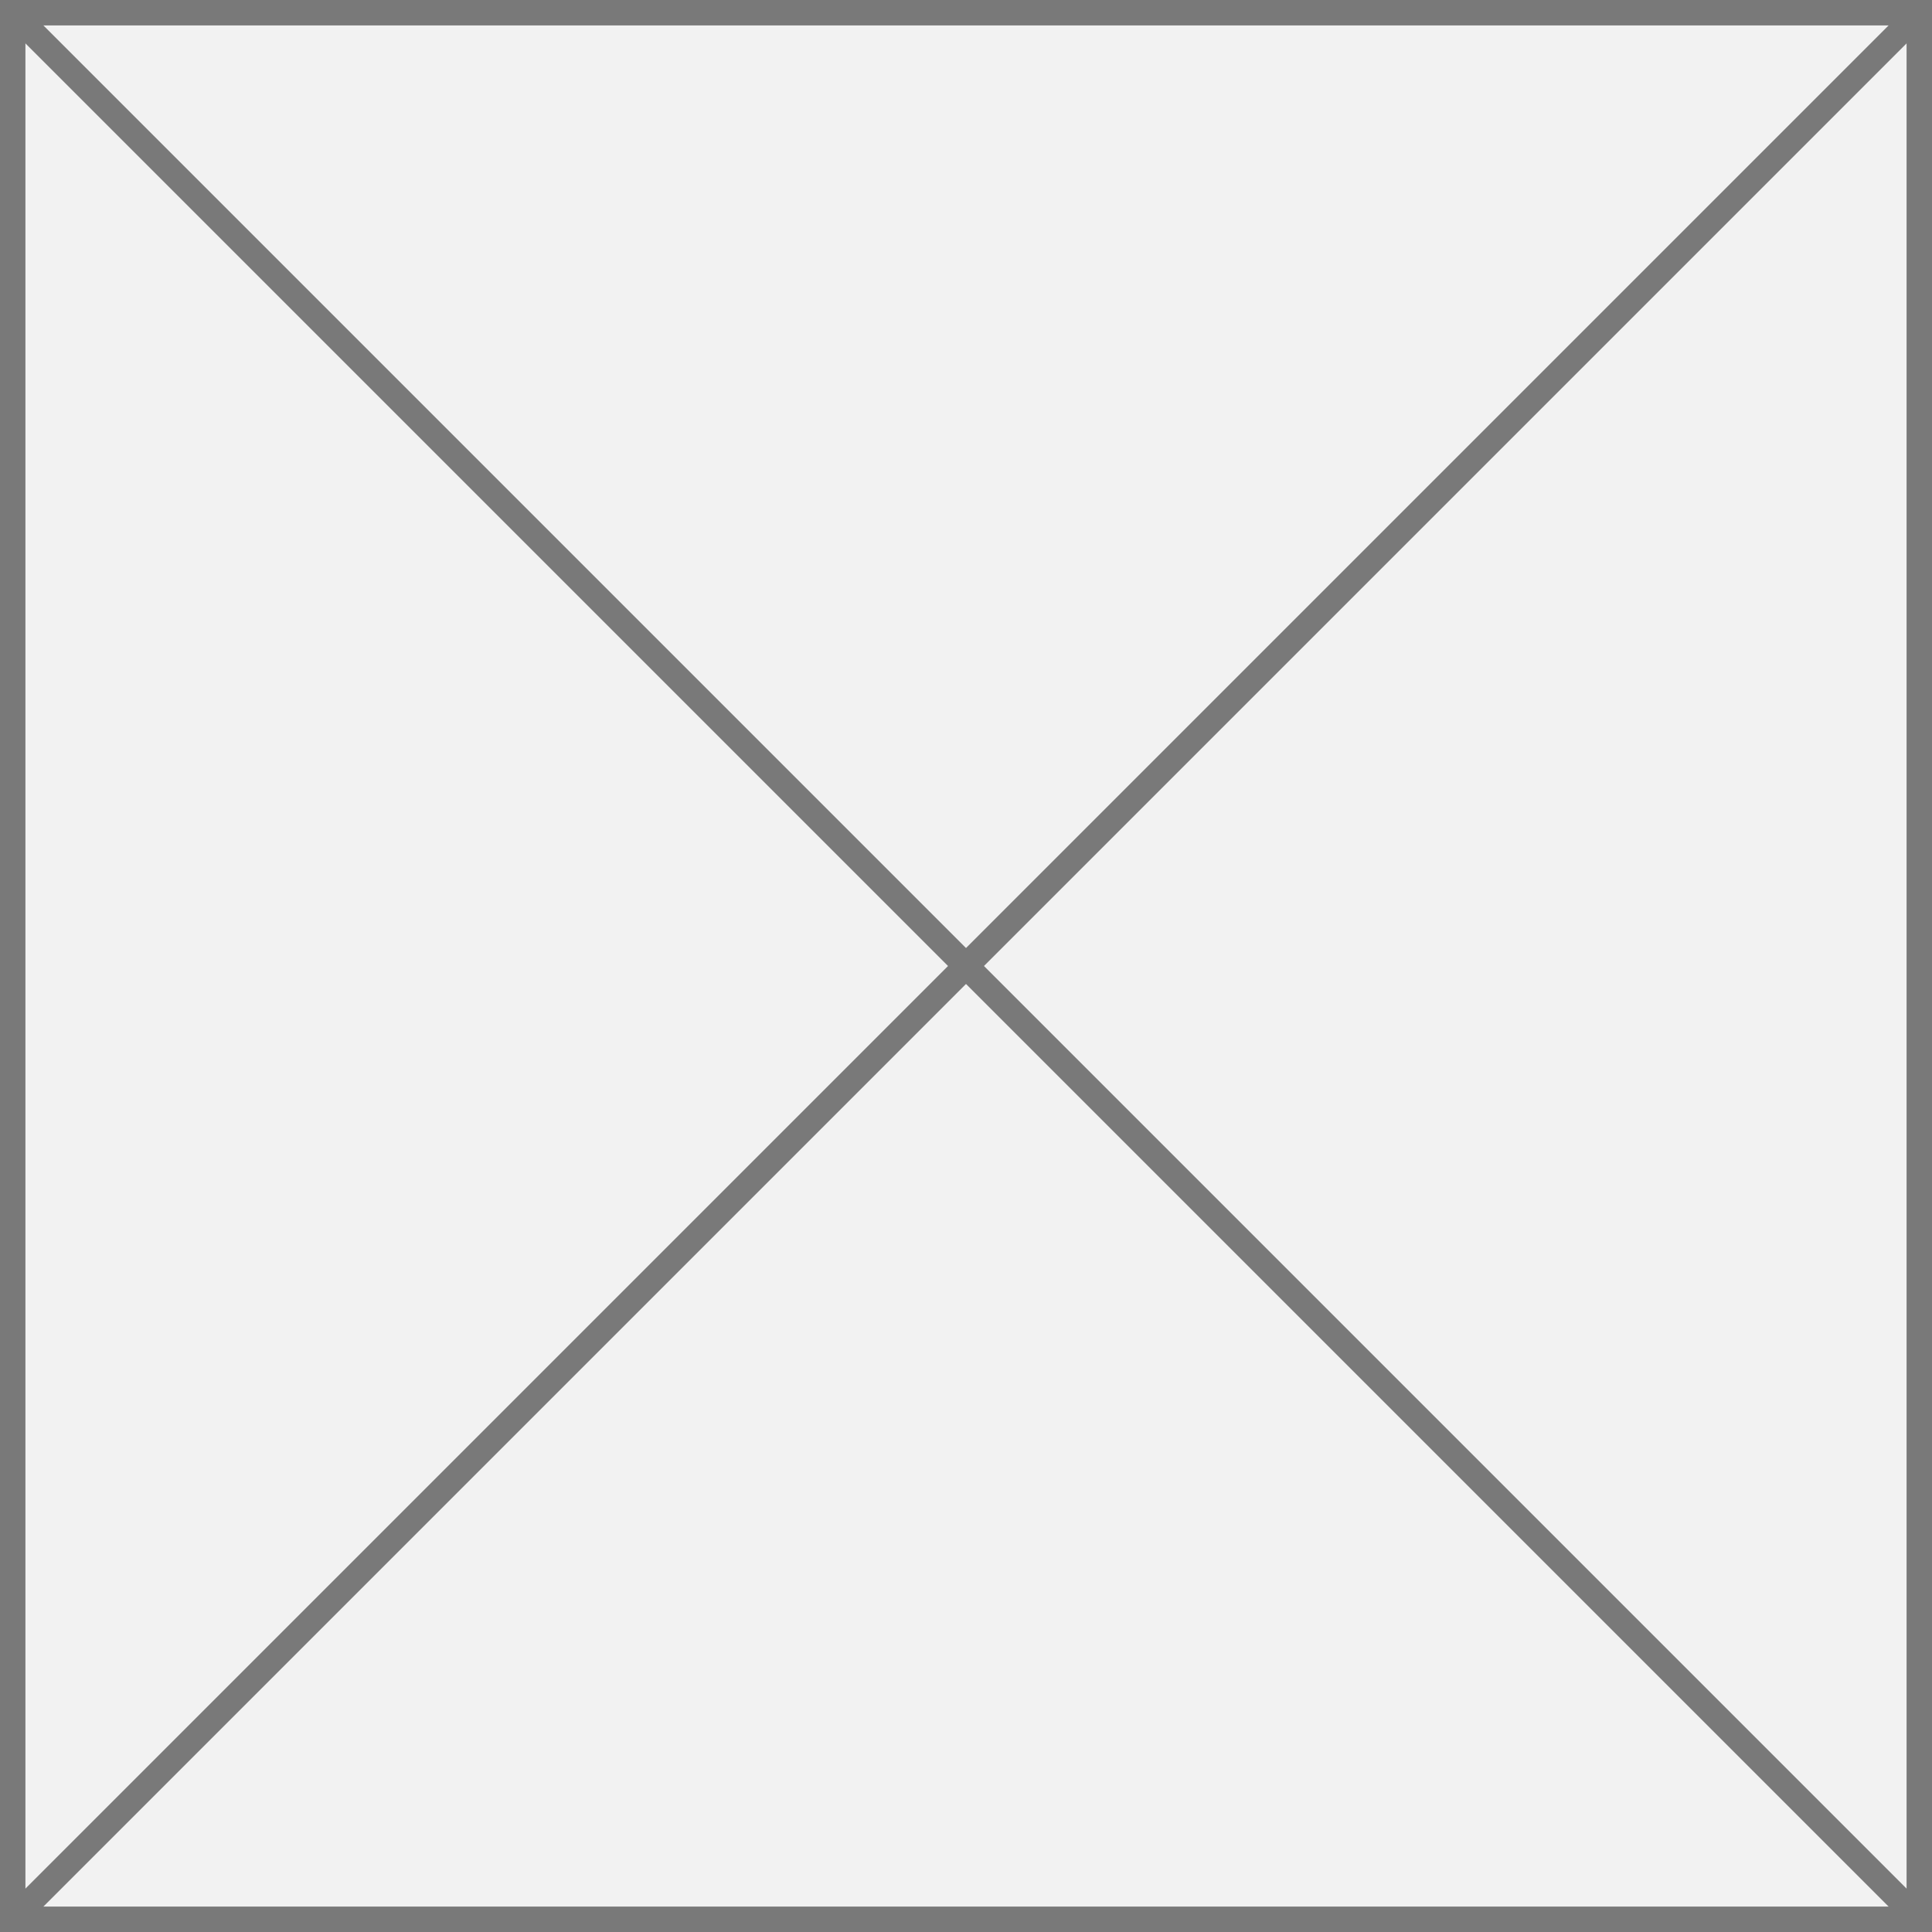
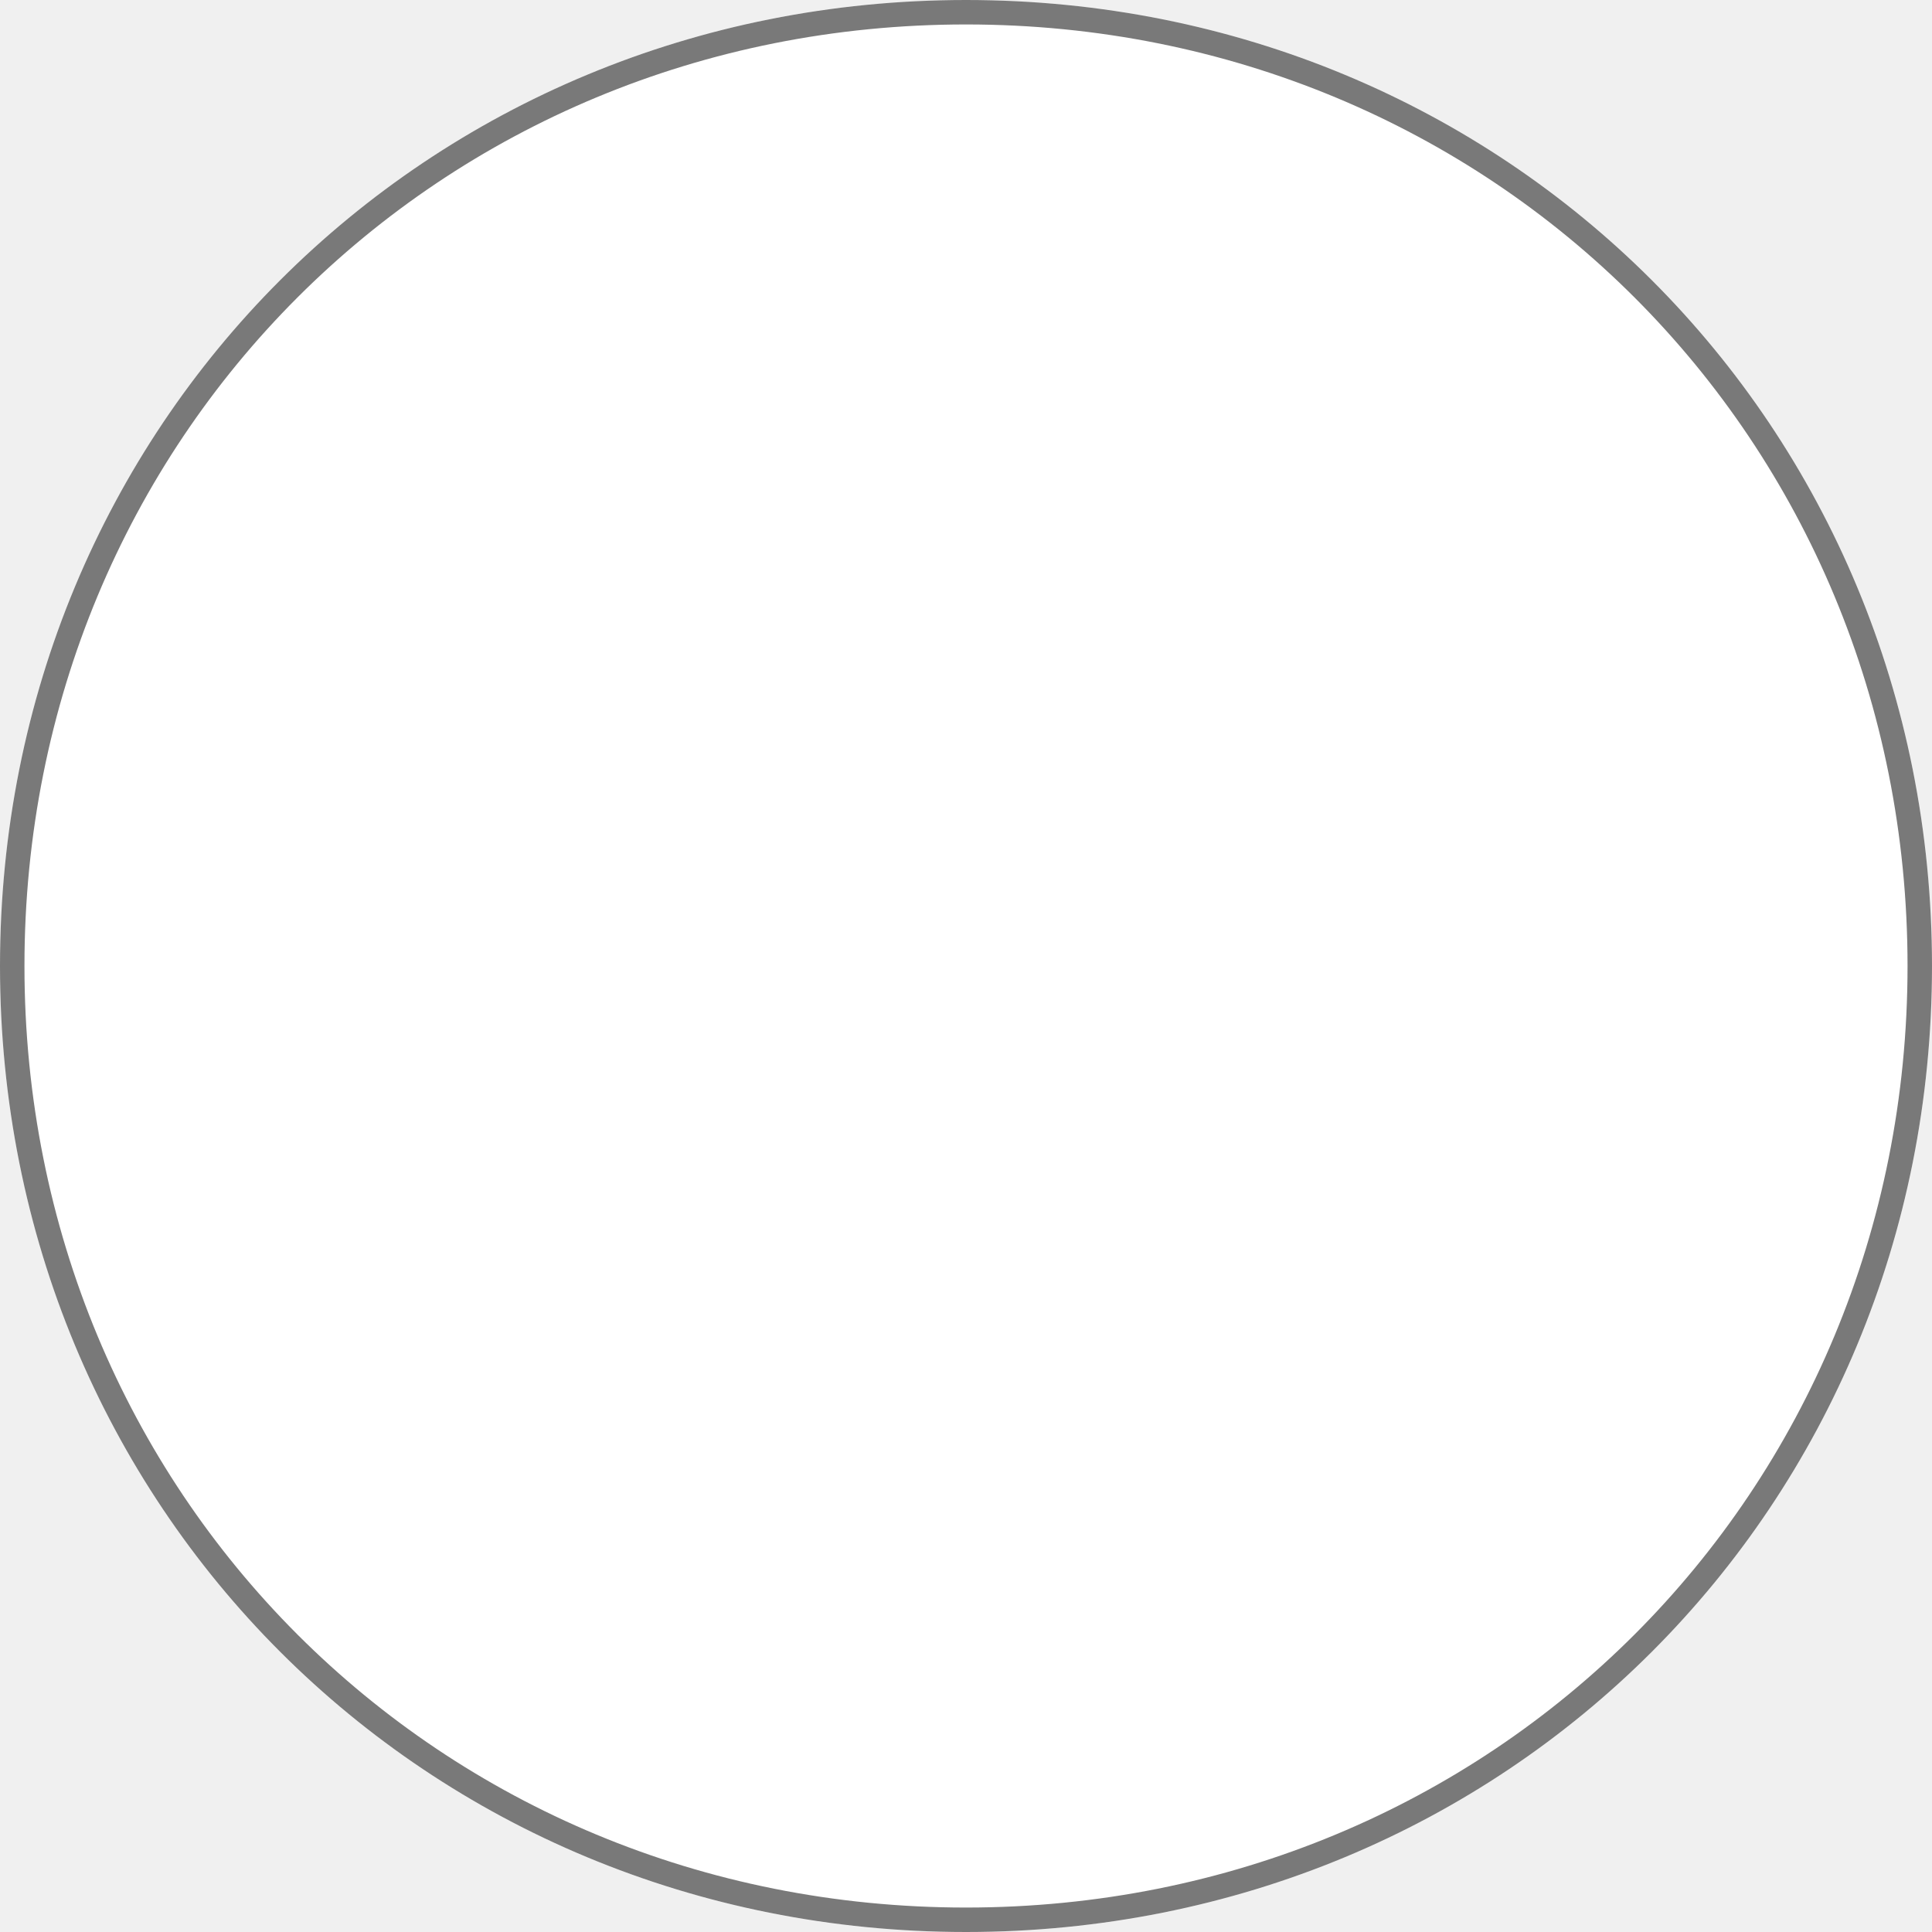
- <svg xmlns="http://www.w3.org/2000/svg" version="1.1" width="76px" height="76px">
-   <g transform="matrix(1 0 0 1 -176 0 )">
-     <path d="M 176.5 0.5  L 251.5 0.5  L 251.5 75.5  L 176.5 75.5  L 176.5 0.5  Z " fill-rule="nonzero" fill="#f2f2f2" stroke="none" />
-     <path d="M 176.5 0.5  L 251.5 0.5  L 251.5 75.5  L 176.5 75.5  L 176.5 0.5  Z " stroke-width="1" stroke="#797979" fill="none" />
-     <path d="M 176.354 0.354  L 251.646 75.646  M 251.646 0.354  L 176.354 75.646  " stroke-width="1" stroke="#797979" fill="none" />
+ <svg xmlns="http://www.w3.org/2000/svg" version="1.1" width="79px" height="79px">
+   <g transform="matrix(1 0 0 1 -174 1 )">
+     <path d="M 213.5 -1  C 235.62 -1  253 16.38  253 38.5  C 253 60.62  235.62 78  213.5 78  C 191.38 78  174 60.62  174 38.5  C 174 16.38  191.38 -1  213.5 -1  Z " fill-rule="nonzero" fill="#ffffff" stroke="none" />
+     <path d="M 213.5 -0.5  C 235.34 -0.5  252.5 16.66  252.5 38.5  C 252.5 60.34  235.34 77.5  213.5 77.5  C 191.66 77.5  174.5 60.34  174.5 38.5  C 174.5 16.66  191.66 -0.5  213.5 -0.5  Z " stroke-width="1" stroke="#797979" fill="none" />
  </g>
</svg>
